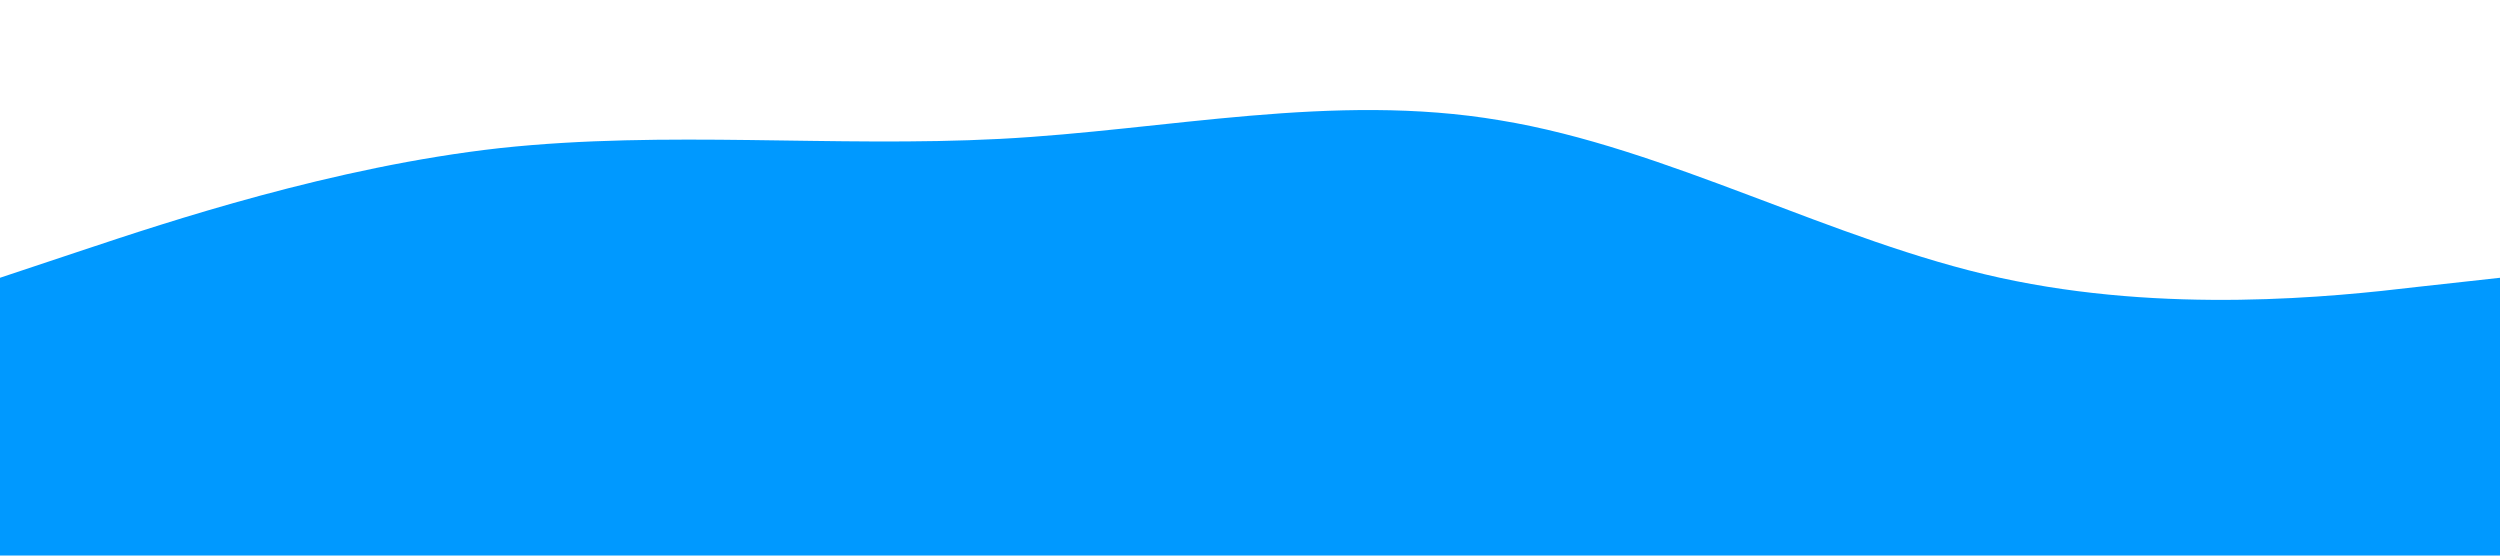
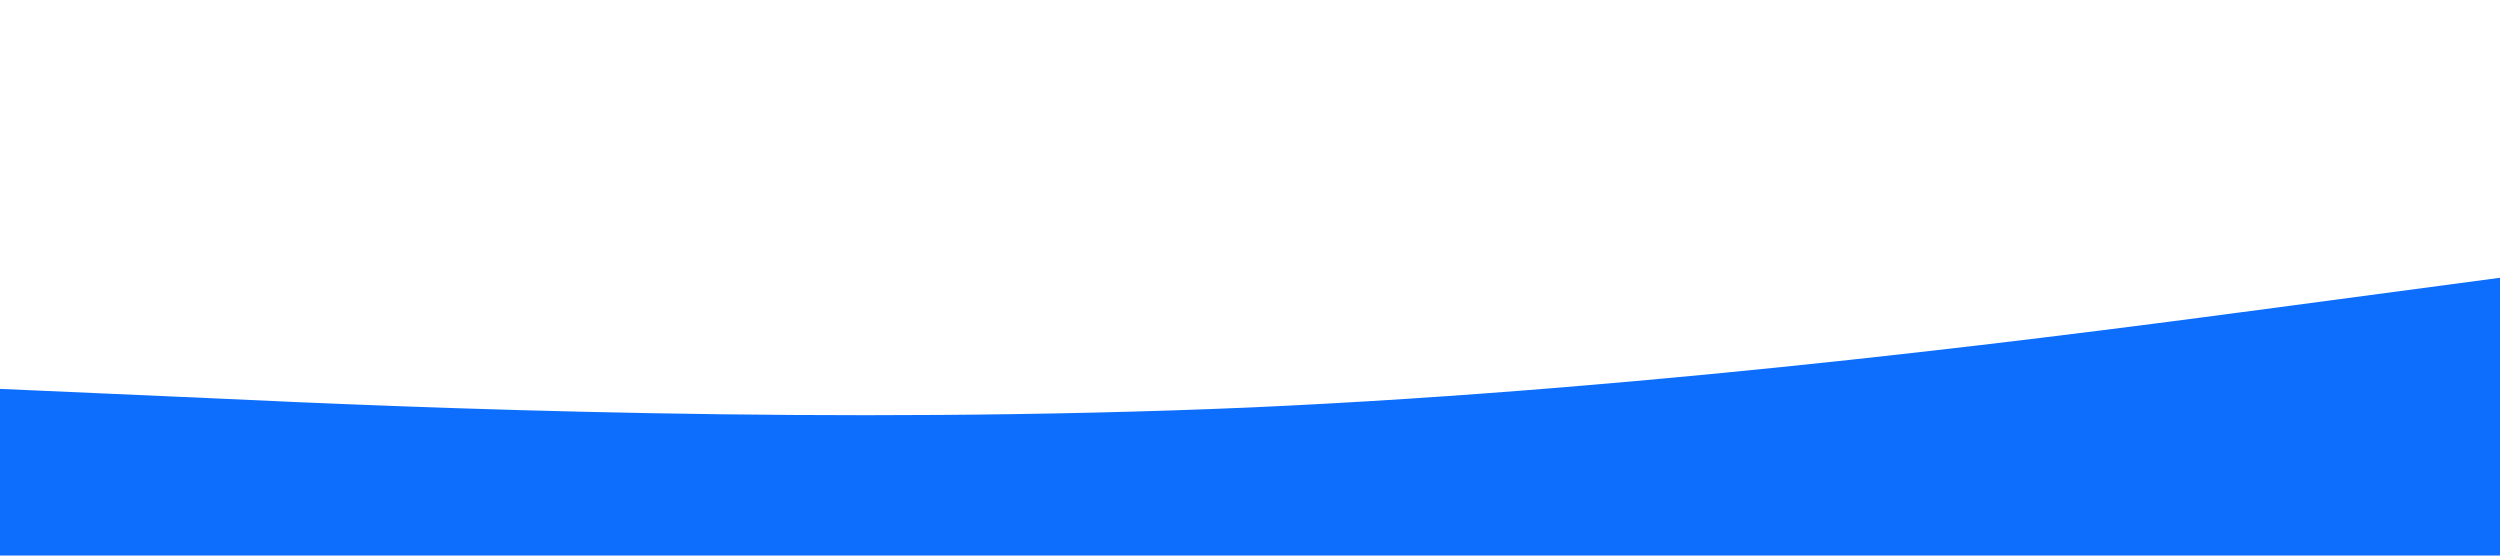
<svg xmlns="http://www.w3.org/2000/svg" viewBox="0 0 1440 320">
-   <path fill="#0099ff" fill-opacity="1" d="M0,160L48,144C96,128,192,96,288,85.3C384,75,480,85,576,80C672,75,768,53,864,69.3C960,85,1056,139,1152,160C1248,181,1344,171,1392,165.3L1440,160L1440,320L1392,320C1344,320,1248,320,1152,320C1056,320,960,320,864,320C768,320,672,320,576,320C480,320,384,320,288,320C192,320,96,320,48,320L0,320Z" />
+   <path fill="#0d6efd" fill-opacity="1" d="M0,224L120,229.3C240,235,480,245,720,234.7C960,224,1200,192,1320,176L1440,160L1440,320L1320,320C1200,320,960,320,720,320C480,320,240,320,120,320L0,320Z" />
</svg>
